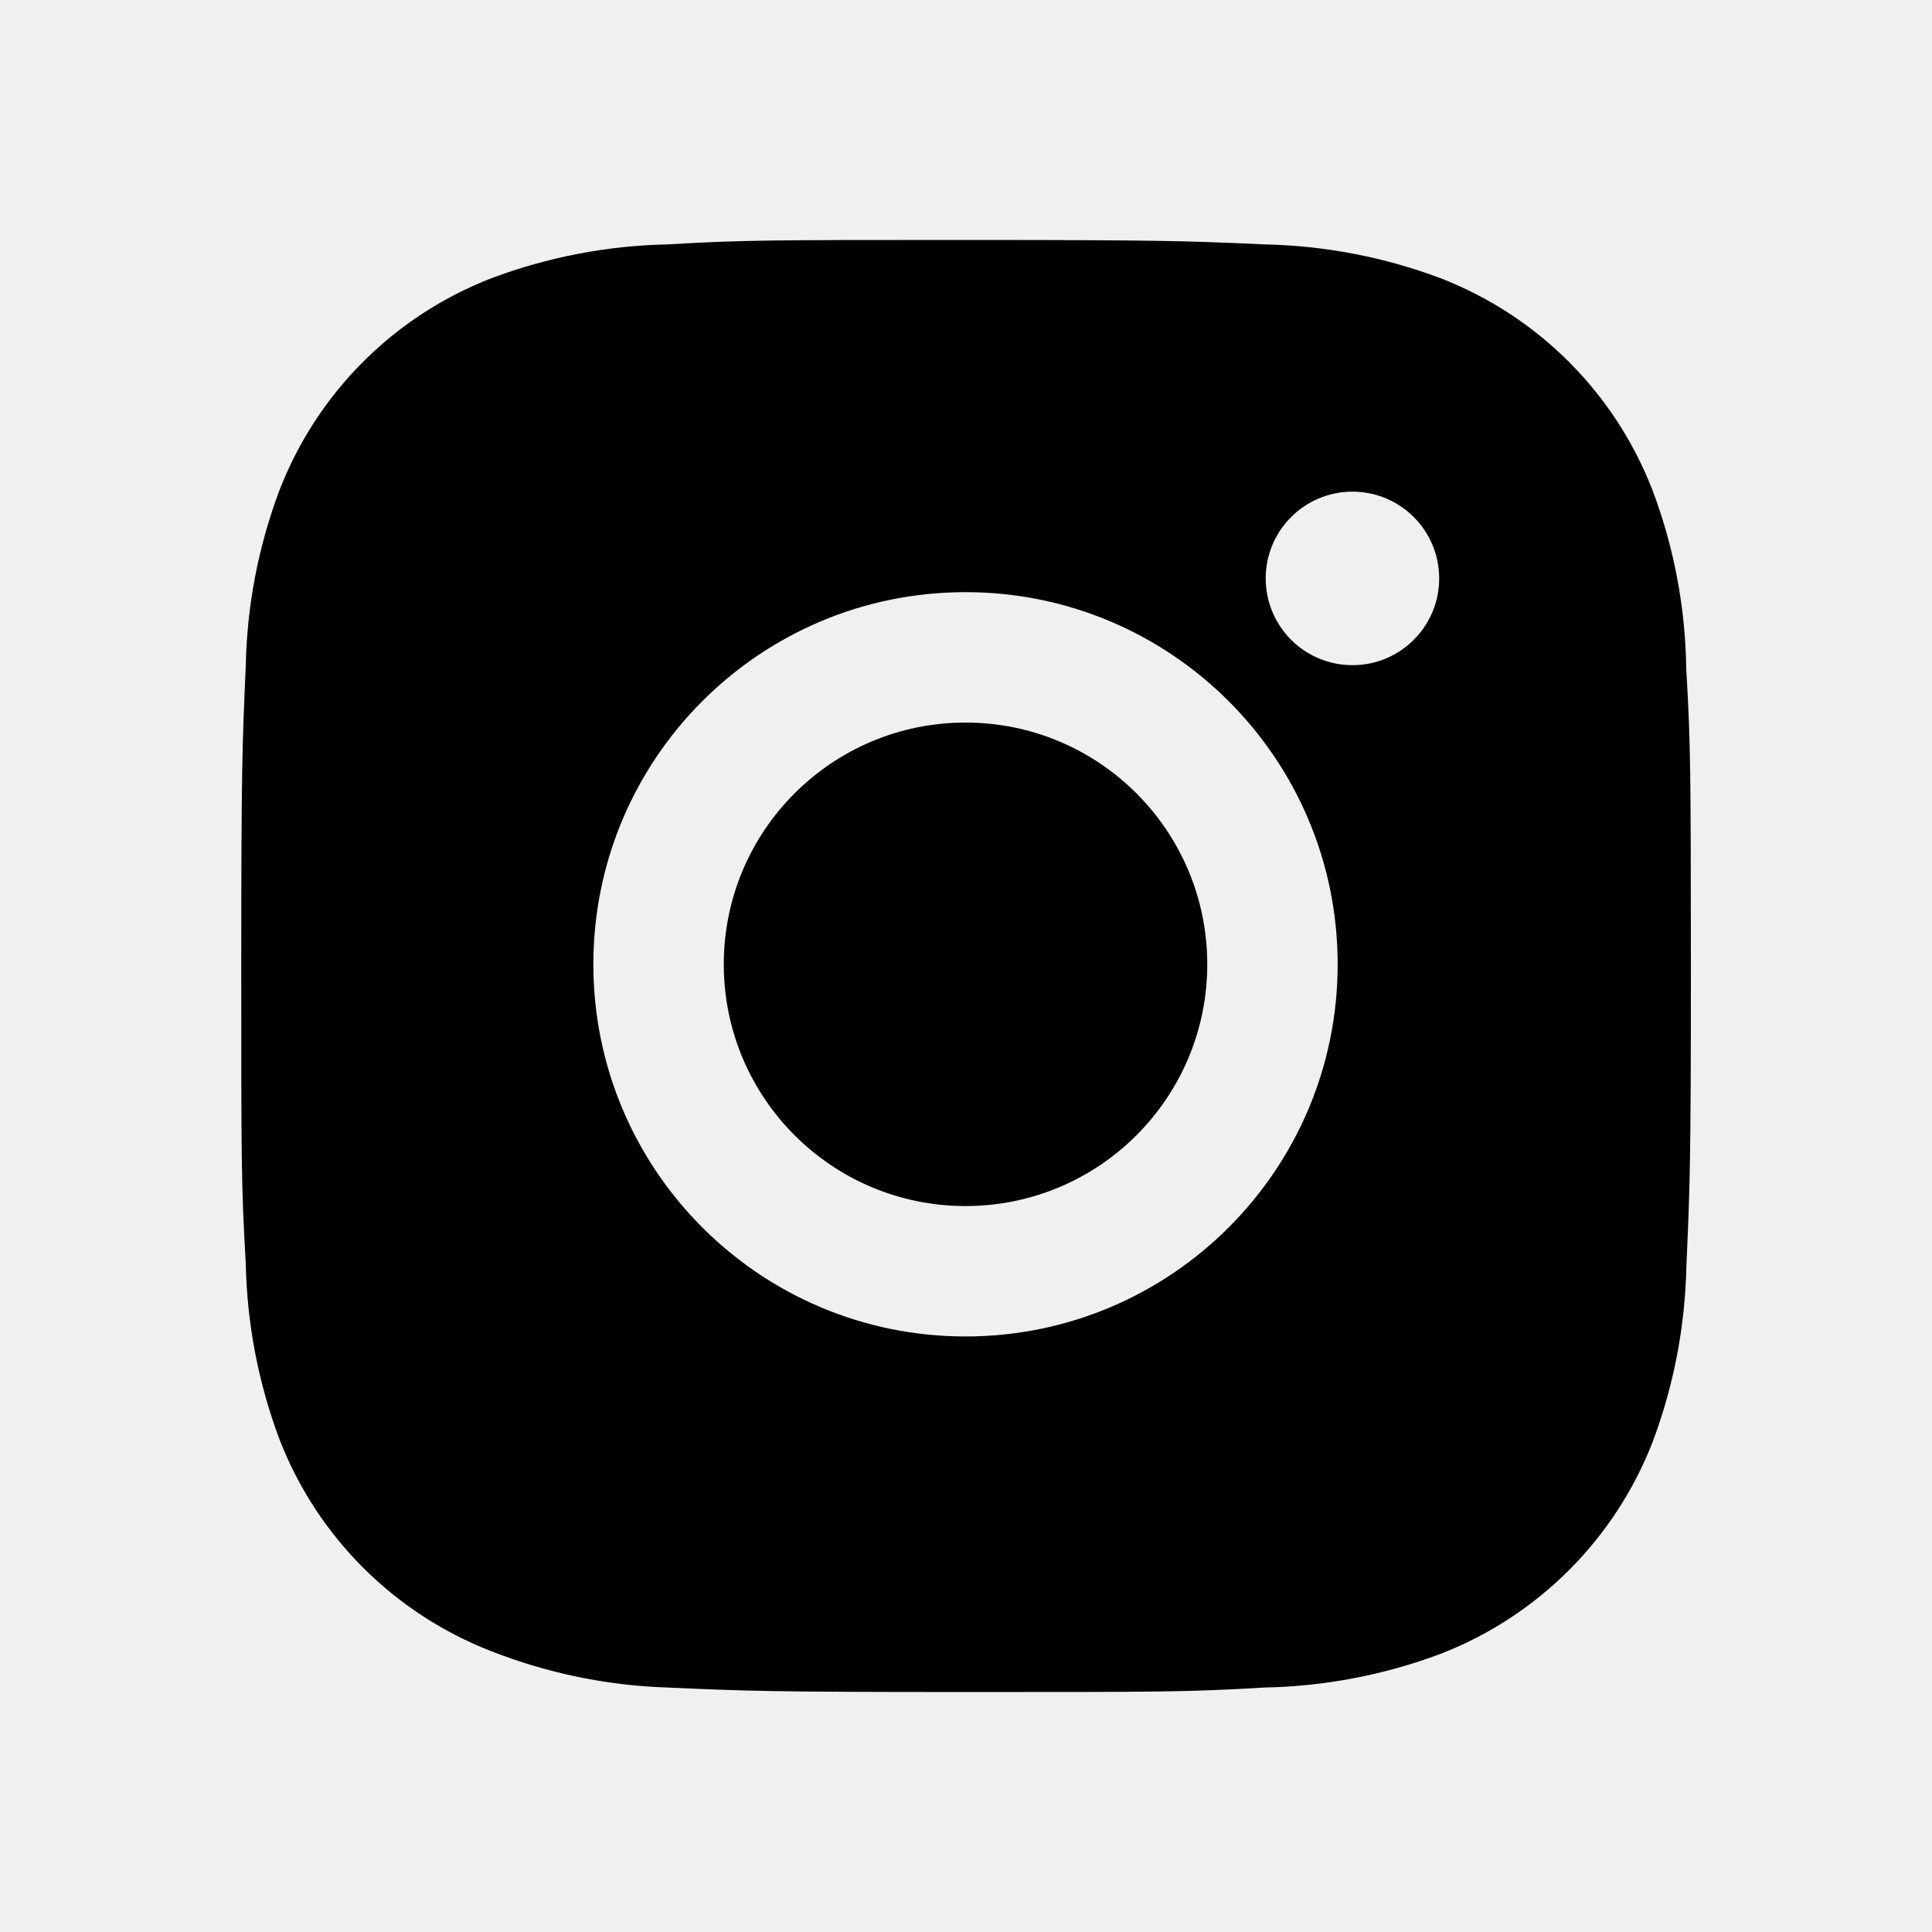
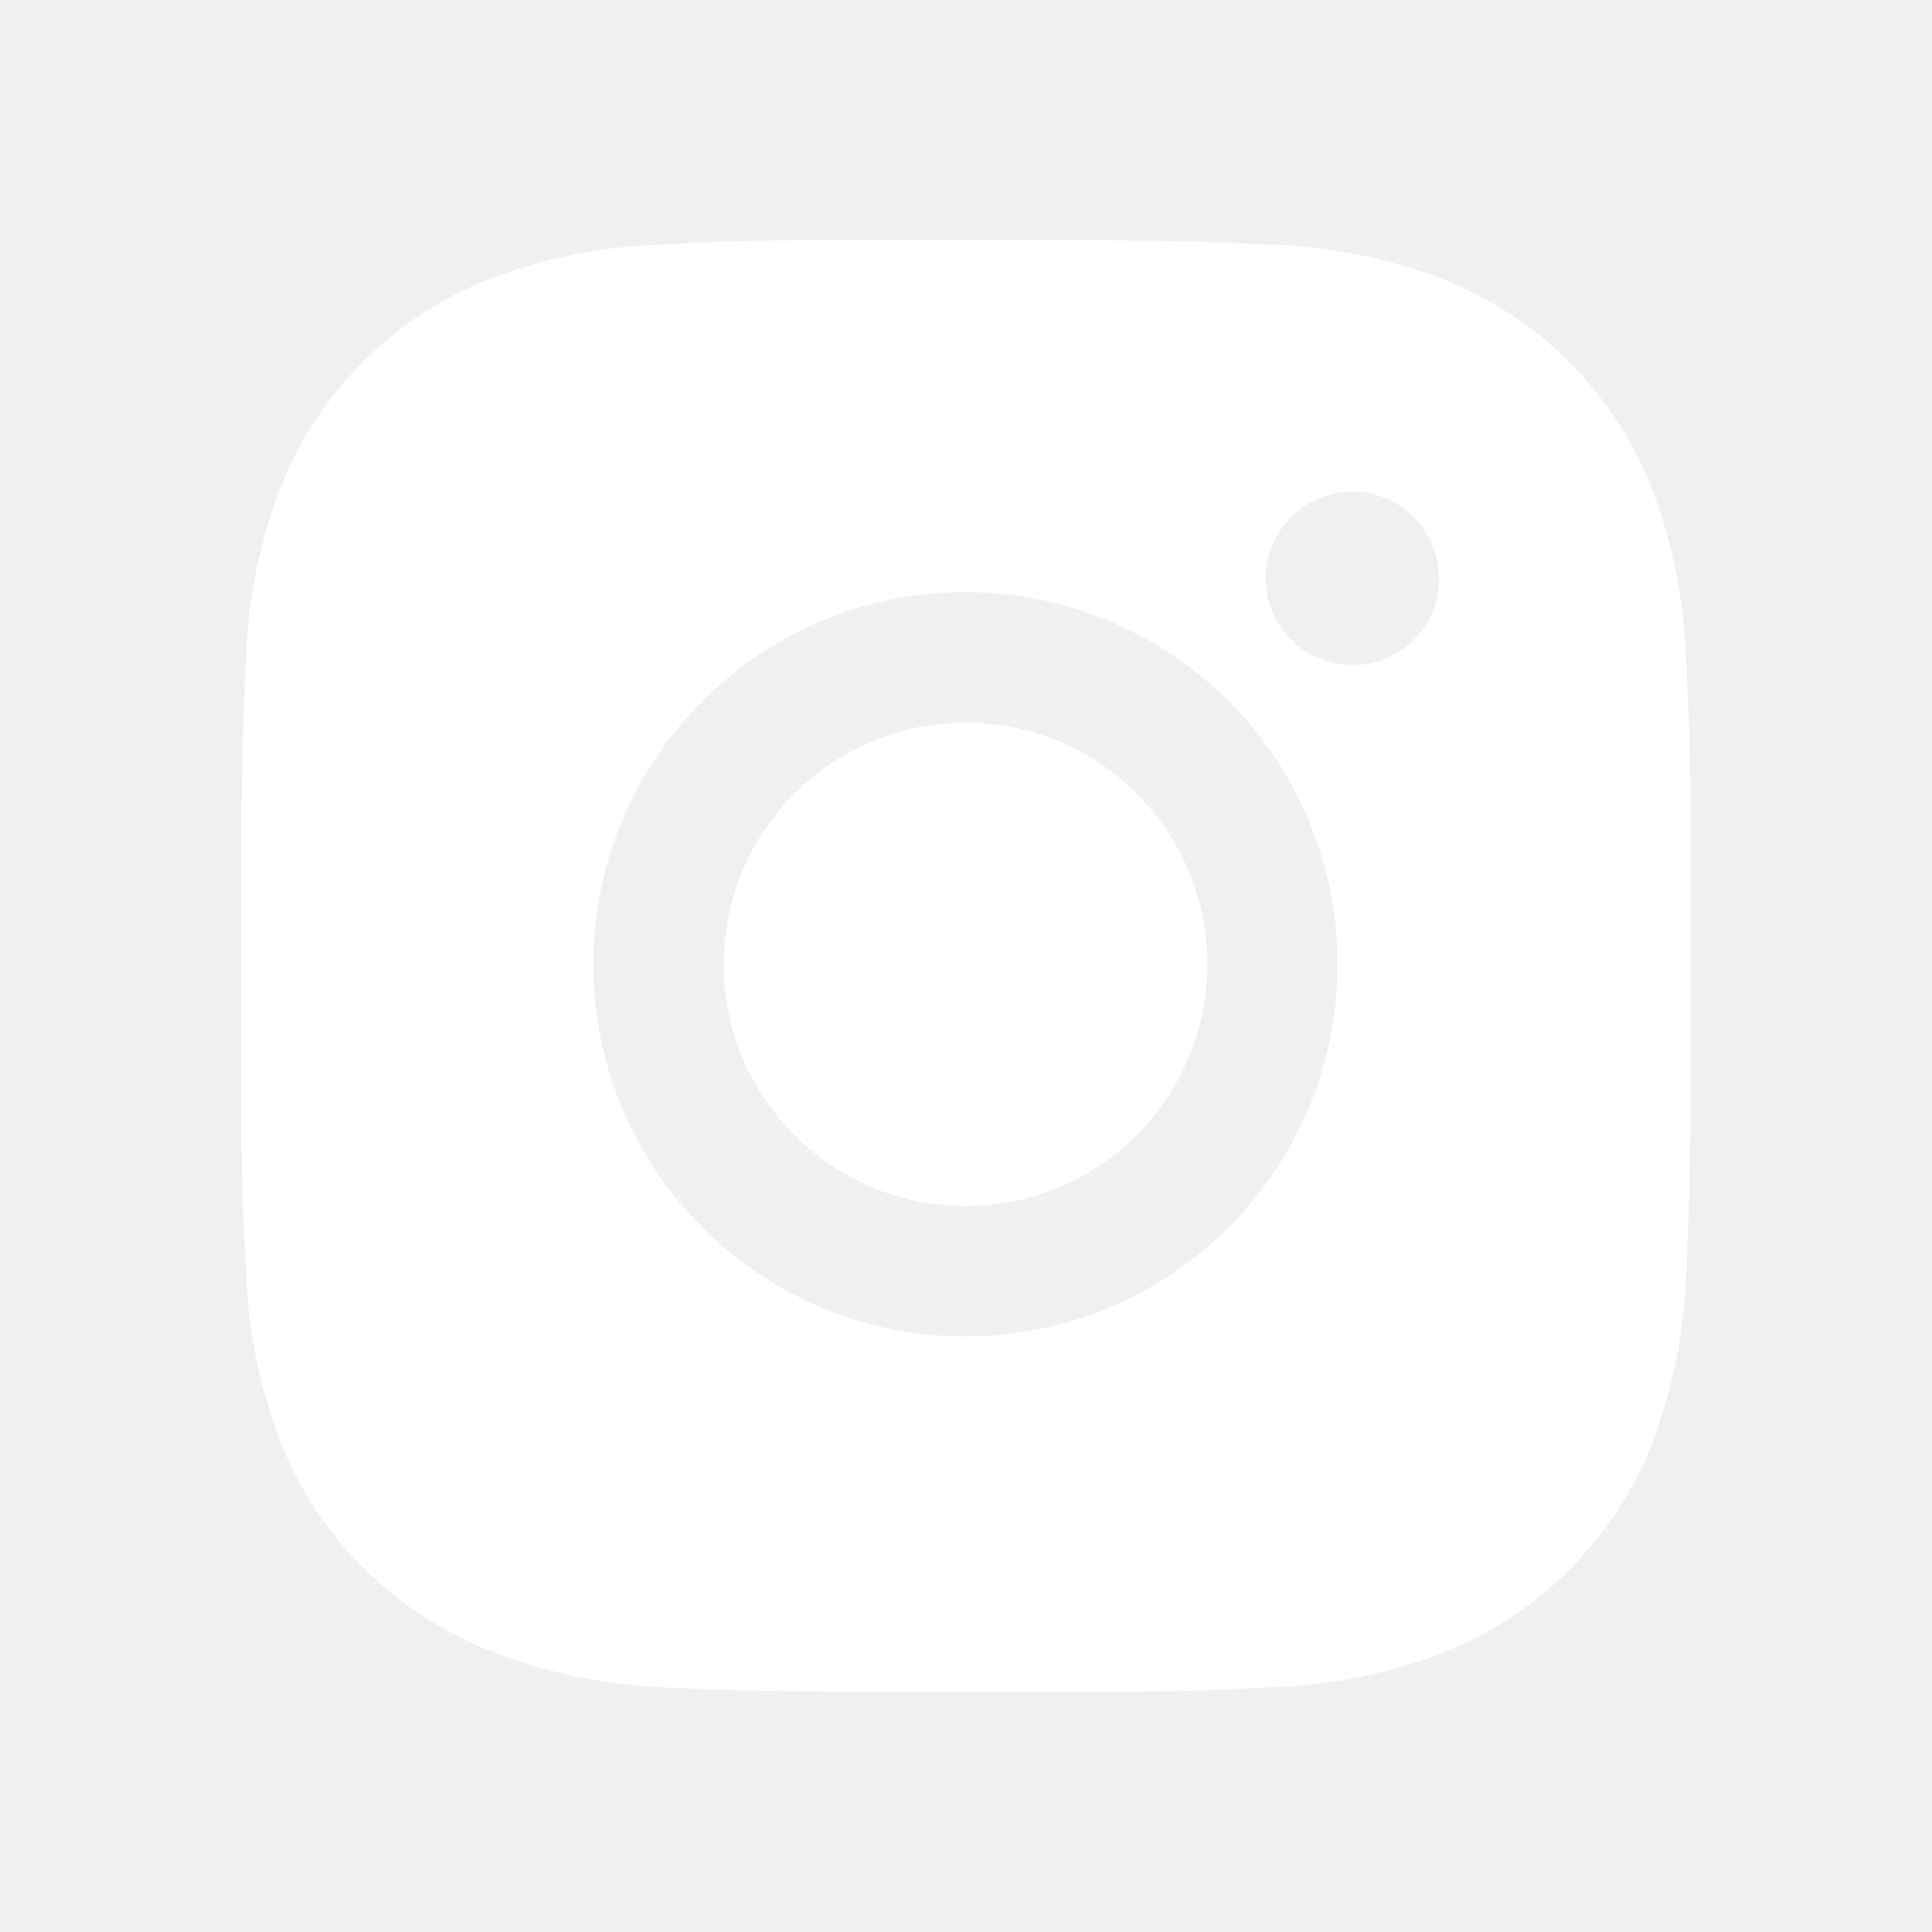
- <svg xmlns="http://www.w3.org/2000/svg" viewBox="0 0 24 24" fill="#000000" width="24" height="24">
-   <path d="M20.947 8.305a6.53 6.53 0 0 0-.419-2.216 4.61 4.61 0 0 0-2.633-2.633 6.606 6.606 0 0 0-2.186-.42c-.962-.043-1.267-.055-3.709-.055s-2.755 0-3.71.055a6.606 6.606 0 0 0-2.185.42 4.607 4.607 0 0 0-2.633 2.633 6.554 6.554 0 0 0-.419 2.185c-.043.963-.056 1.268-.056 3.71s0 2.754.056 3.71c.015.748.156 1.486.419 2.187a4.61 4.61 0 0 0 2.634 2.632 6.584 6.584 0 0 0 2.185.45c.963.043 1.268.056 3.71.056s2.755 0 3.71-.056a6.59 6.59 0 0 0 2.186-.419 4.615 4.615 0 0 0 2.633-2.633c.263-.7.404-1.438.419-2.187.043-.962.056-1.267.056-3.71-.002-2.442-.002-2.752-.058-3.709zm-8.953 8.297c-2.554 0-4.623-2.069-4.623-4.623s2.069-4.623 4.623-4.623a4.623 4.623 0 0 1 0 9.246zm4.807-8.339a1.077 1.077 0 0 1-1.078-1.078 1.077 1.077 0 1 1 2.155 0c0 .596-.482 1.078-1.077 1.078z" />
-   <circle cx="11.994" cy="11.979" r="3.003" />
+ <svg xmlns="http://www.w3.org/2000/svg" width="24" height="24" viewBox="0 0 24 24" fill="none">
+   <path d="M20.947 8.305C20.937 7.548 20.795 6.798 20.528 6.089C20.296 5.491 19.943 4.948 19.489 4.495C19.036 4.041 18.493 3.688 17.895 3.456C17.195 3.193 16.456 3.051 15.709 3.036C14.747 2.993 14.442 2.981 12 2.981C9.558 2.981 9.245 2.981 8.29 3.036C7.543 3.051 6.804 3.193 6.105 3.456C5.507 3.687 4.964 4.041 4.511 4.495C4.057 4.948 3.704 5.491 3.472 6.089C3.209 6.788 3.067 7.527 3.053 8.274C3.01 9.237 2.997 9.542 2.997 11.984C2.997 14.426 2.997 14.738 3.053 15.694C3.068 16.442 3.209 17.18 3.472 17.881C3.704 18.479 4.058 19.021 4.512 19.475C4.965 19.928 5.508 20.282 6.106 20.513C6.803 20.786 7.542 20.938 8.291 20.963C9.254 21.006 9.559 21.019 12.001 21.019C14.443 21.019 14.756 21.019 15.711 20.963C16.458 20.948 17.197 20.807 17.897 20.544C18.495 20.312 19.038 19.958 19.491 19.505C19.944 19.052 20.298 18.509 20.53 17.911C20.793 17.211 20.934 16.473 20.949 15.724C20.992 14.762 21.005 14.457 21.005 12.014C21.003 9.572 21.003 9.262 20.947 8.305ZM11.994 16.602C9.44 16.602 7.371 14.533 7.371 11.979C7.371 9.425 9.44 7.356 11.994 7.356C13.22 7.356 14.396 7.843 15.263 8.71C16.13 9.577 16.617 10.753 16.617 11.979C16.617 13.205 16.13 14.381 15.263 15.248C14.396 16.115 13.22 16.602 11.994 16.602ZM16.801 8.263C16.66 8.263 16.519 8.235 16.388 8.181C16.258 8.127 16.139 8.048 16.038 7.948C15.938 7.847 15.859 7.728 15.805 7.598C15.751 7.467 15.723 7.327 15.723 7.185C15.723 7.043 15.751 6.903 15.805 6.773C15.859 6.642 15.939 6.523 16.039 6.423C16.139 6.323 16.258 6.244 16.388 6.189C16.519 6.135 16.659 6.107 16.801 6.107C16.942 6.107 17.082 6.135 17.213 6.189C17.344 6.244 17.462 6.323 17.562 6.423C17.663 6.523 17.742 6.642 17.796 6.773C17.85 6.903 17.878 7.043 17.878 7.185C17.878 7.781 17.396 8.263 16.801 8.263Z" fill="white" />
+   <path d="M11.994 14.982C13.652 14.982 14.997 13.638 14.997 11.979C14.997 10.321 13.652 8.976 11.994 8.976C10.335 8.976 8.991 10.321 8.991 11.979C8.991 13.638 10.335 14.982 11.994 14.982Z" fill="white" />
</svg>
